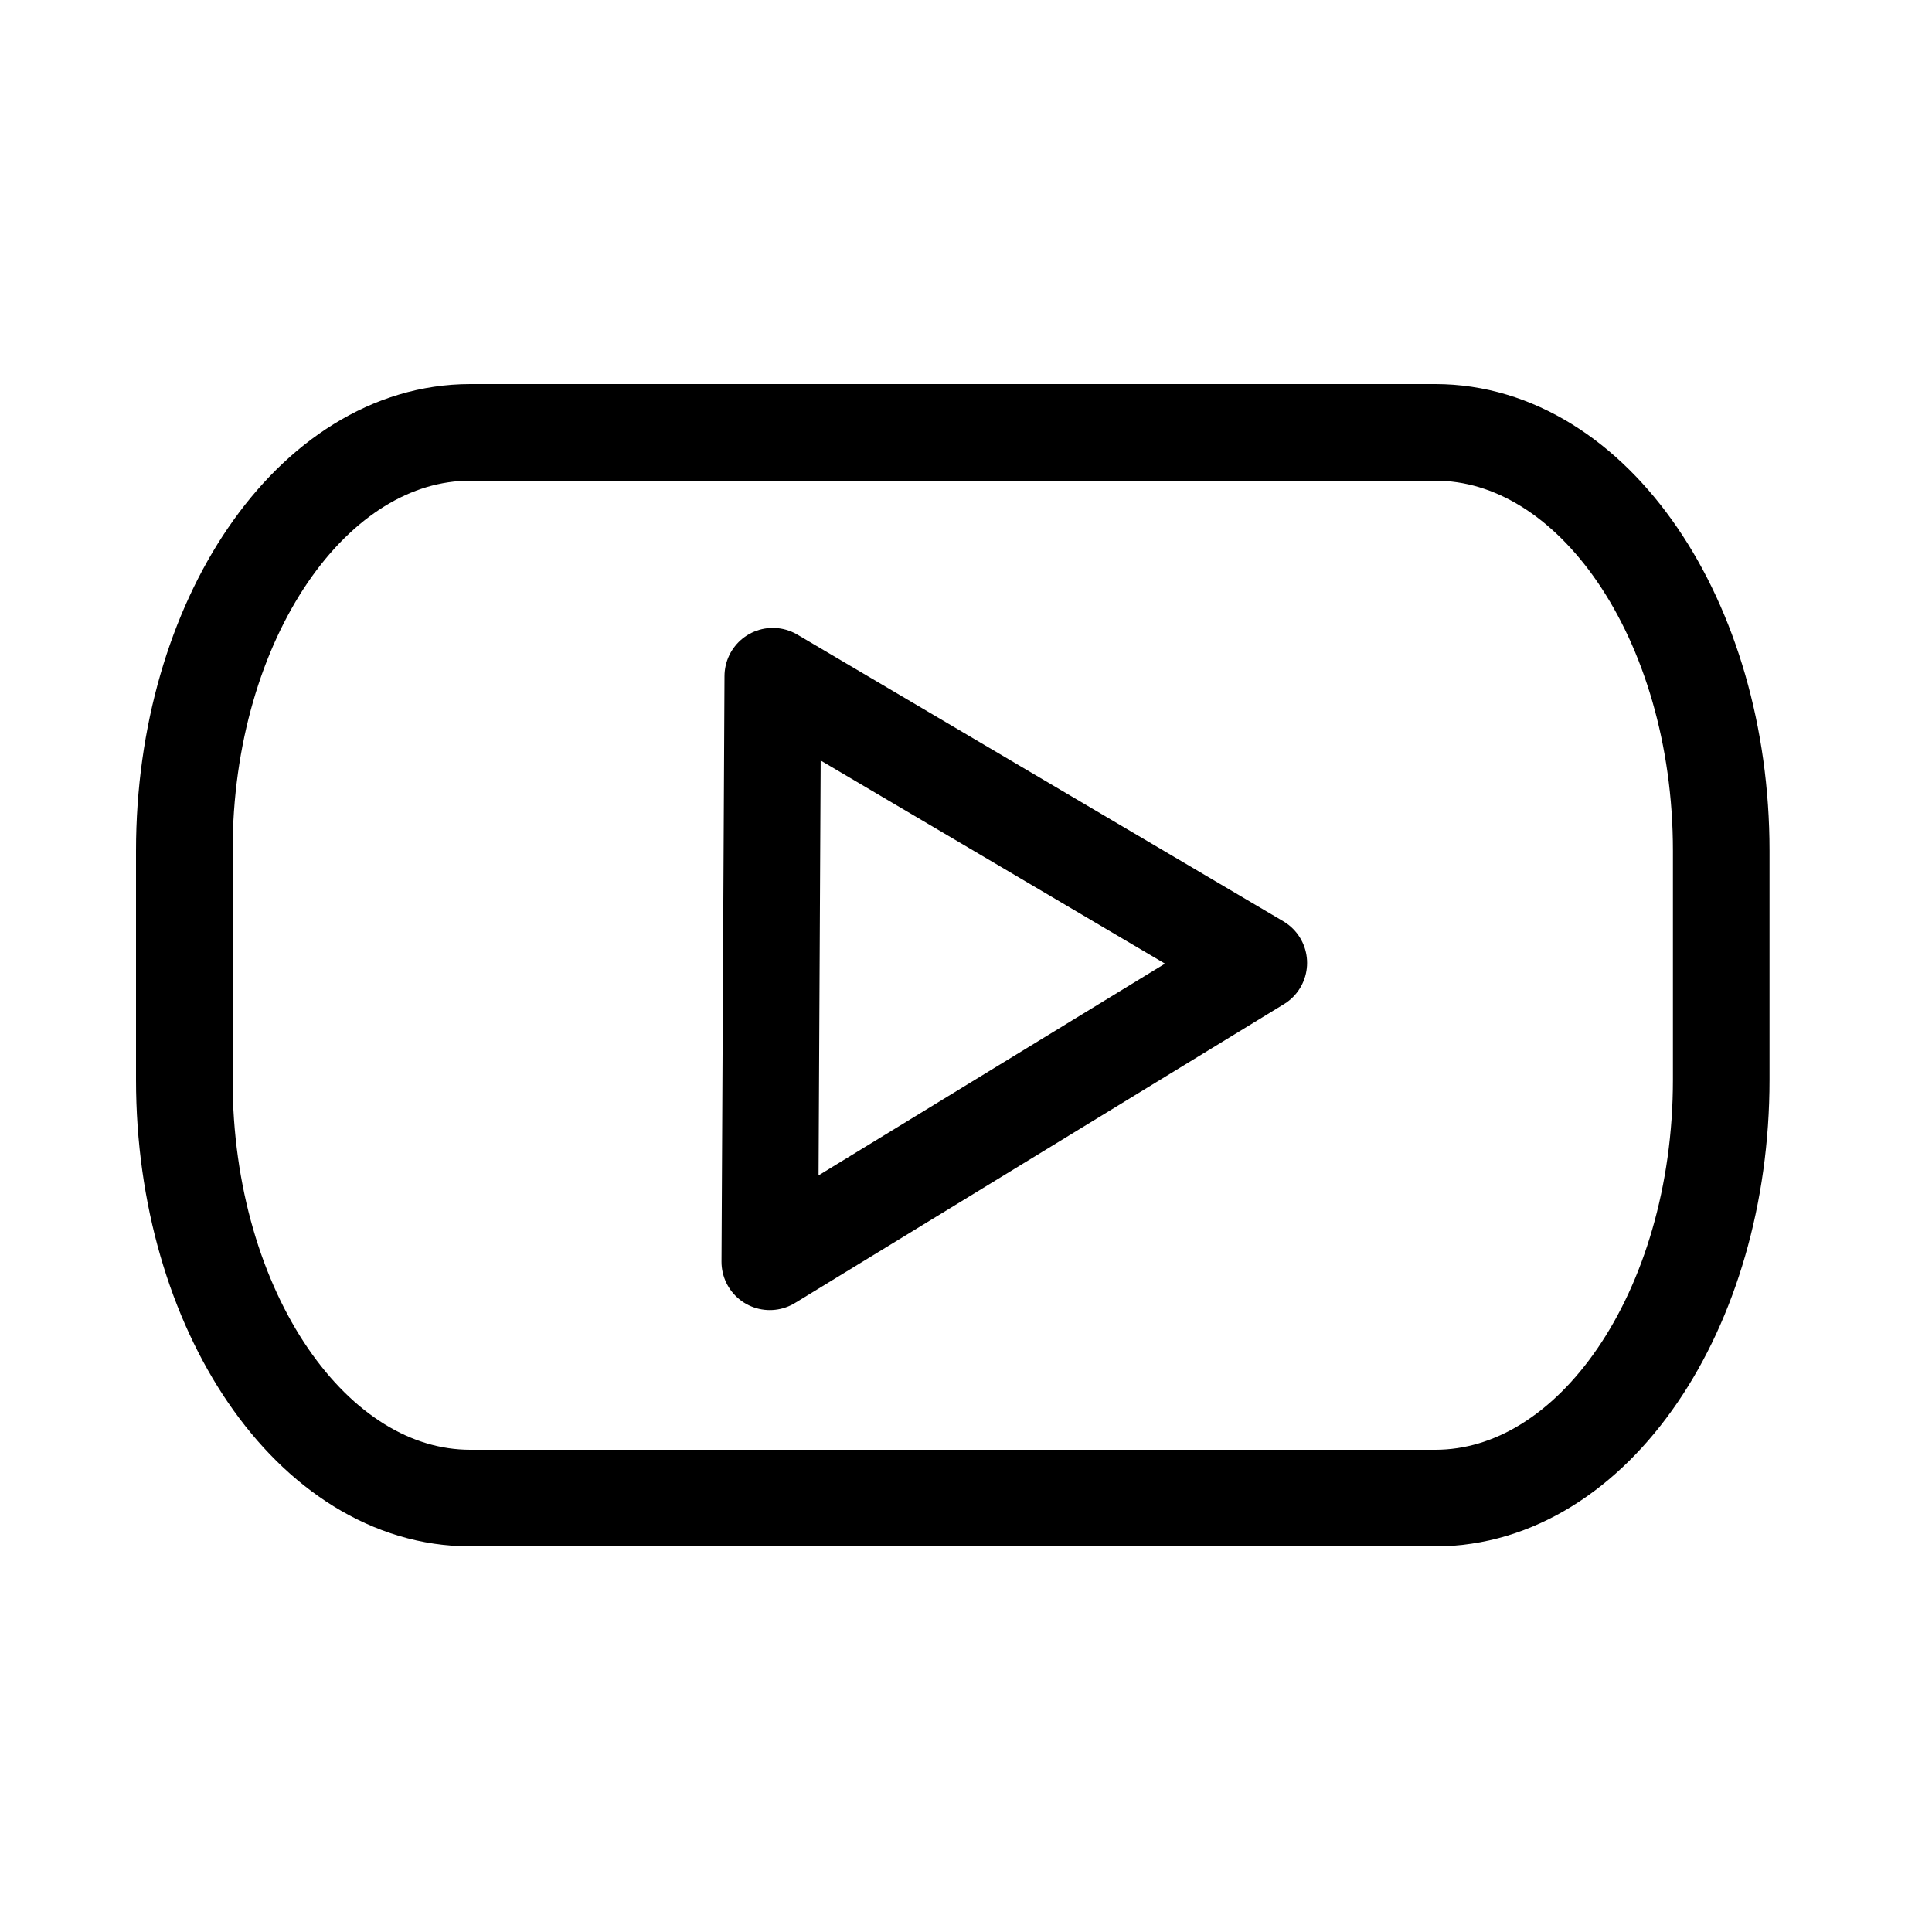
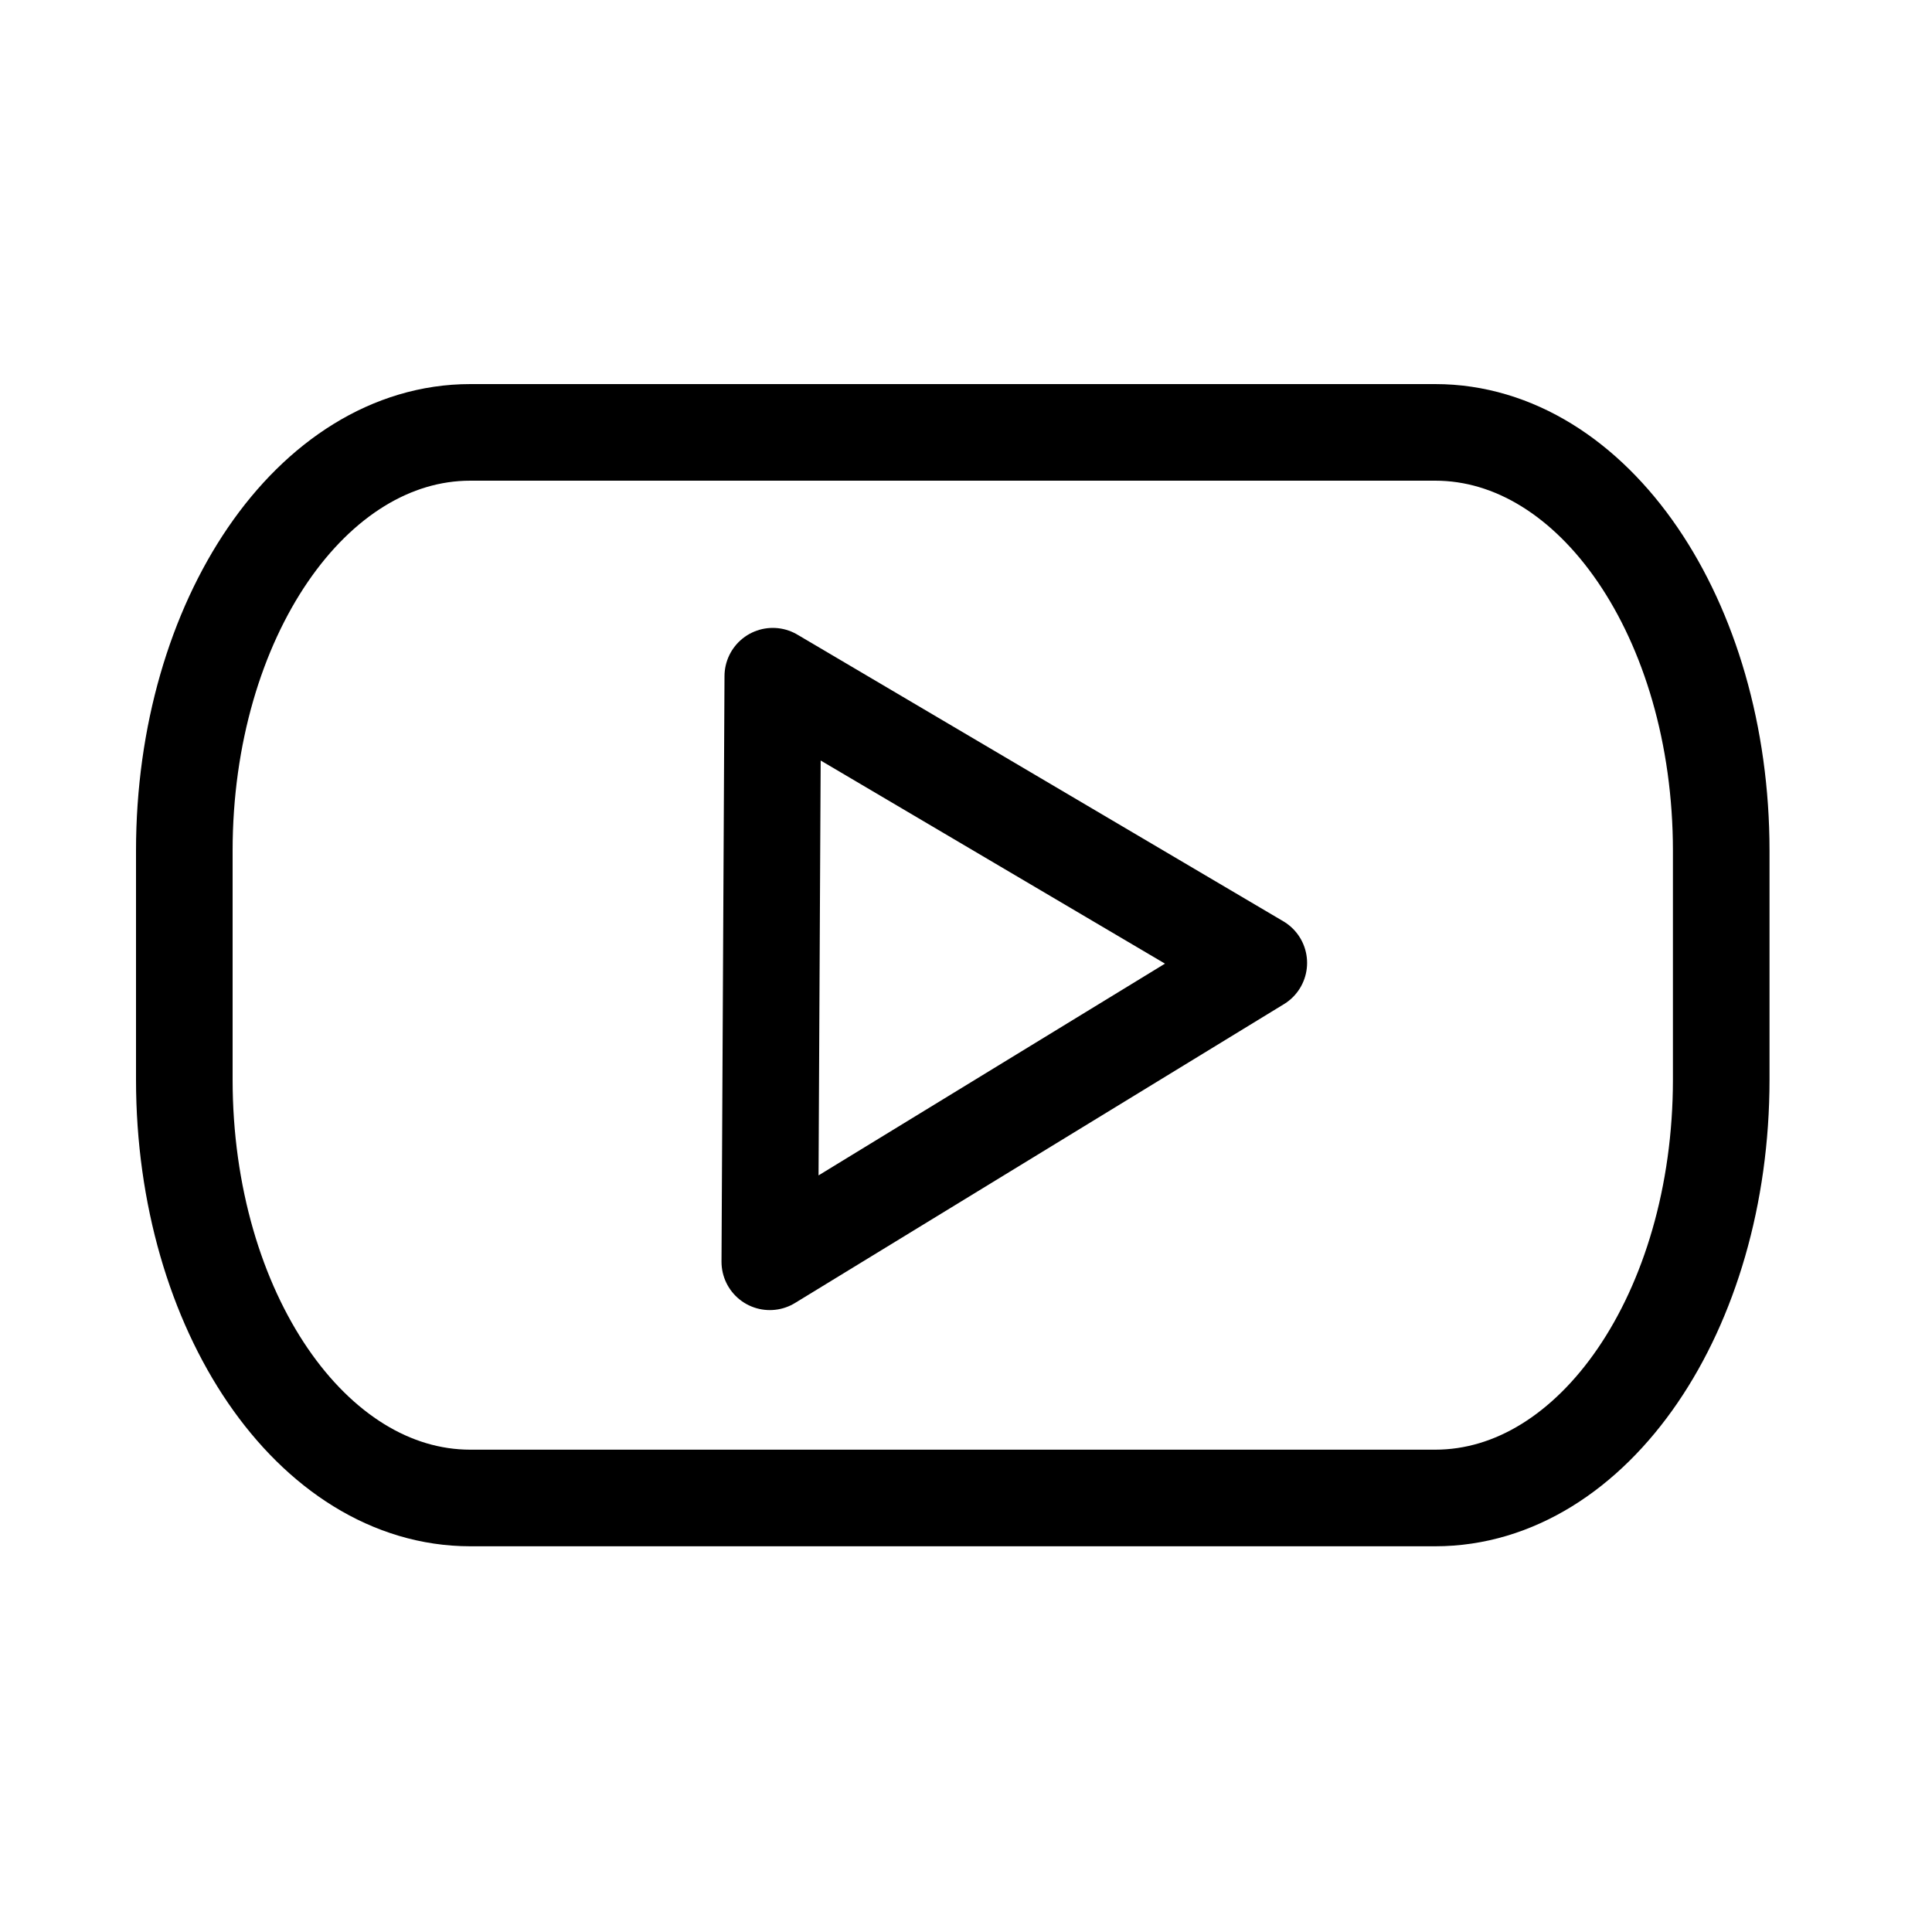
<svg xmlns="http://www.w3.org/2000/svg" width="20" height="20" viewBox="0 0 20 20" version="1.1" id="svg836">
  <defs id="defs830" />
-   <rect rx="2.961" ry="4.331" y="4.476" x="1.908" height="11.032" width="15.91" id="rect995" style="opacity:0.997;fill:none;fill-opacity:1;stroke:#000000;stroke-width:1;stroke-linecap:square;stroke-linejoin:miter;stroke-miterlimit:4;stroke-dasharray:none;stroke-opacity:1" />
-   <path id="path997" d="m 8,7 -0.031,6.062 5.062,-3.094 z" style="fill:none;stroke:#000000;stroke-width:1px;stroke-linecap:round;stroke-linejoin:round;stroke-opacity:1" />
+   <path id="rect995" style="opacity:0.997;fill:none;fill-opacity:1;stroke:#000000;stroke-width:1;stroke-linecap:square;stroke-linejoin:miter;stroke-miterlimit:4;stroke-dasharray:none;stroke-opacity:1" d="m 4.869,4.476 h 9.988 c 1.64,0 2.961,1.932 2.961,4.331 v 2.369 c 0,2.399 -1.321,4.331 -2.961,4.331 H 4.869 c -1.64,0 -2.961,-1.932 -2.961,-4.331 V 8.807 c 0,-2.399 1.321,-4.331 2.961,-4.331 z" />
+   <path id="path997" d="m 8,7 -0.031,6.062 5.062,-3.094 z" style="fill:none;stroke:#000000;stroke-width:1px;stroke-linecap:round;stroke-linejoin:round;stroke-opacity:1" class="fill" />
</svg>
